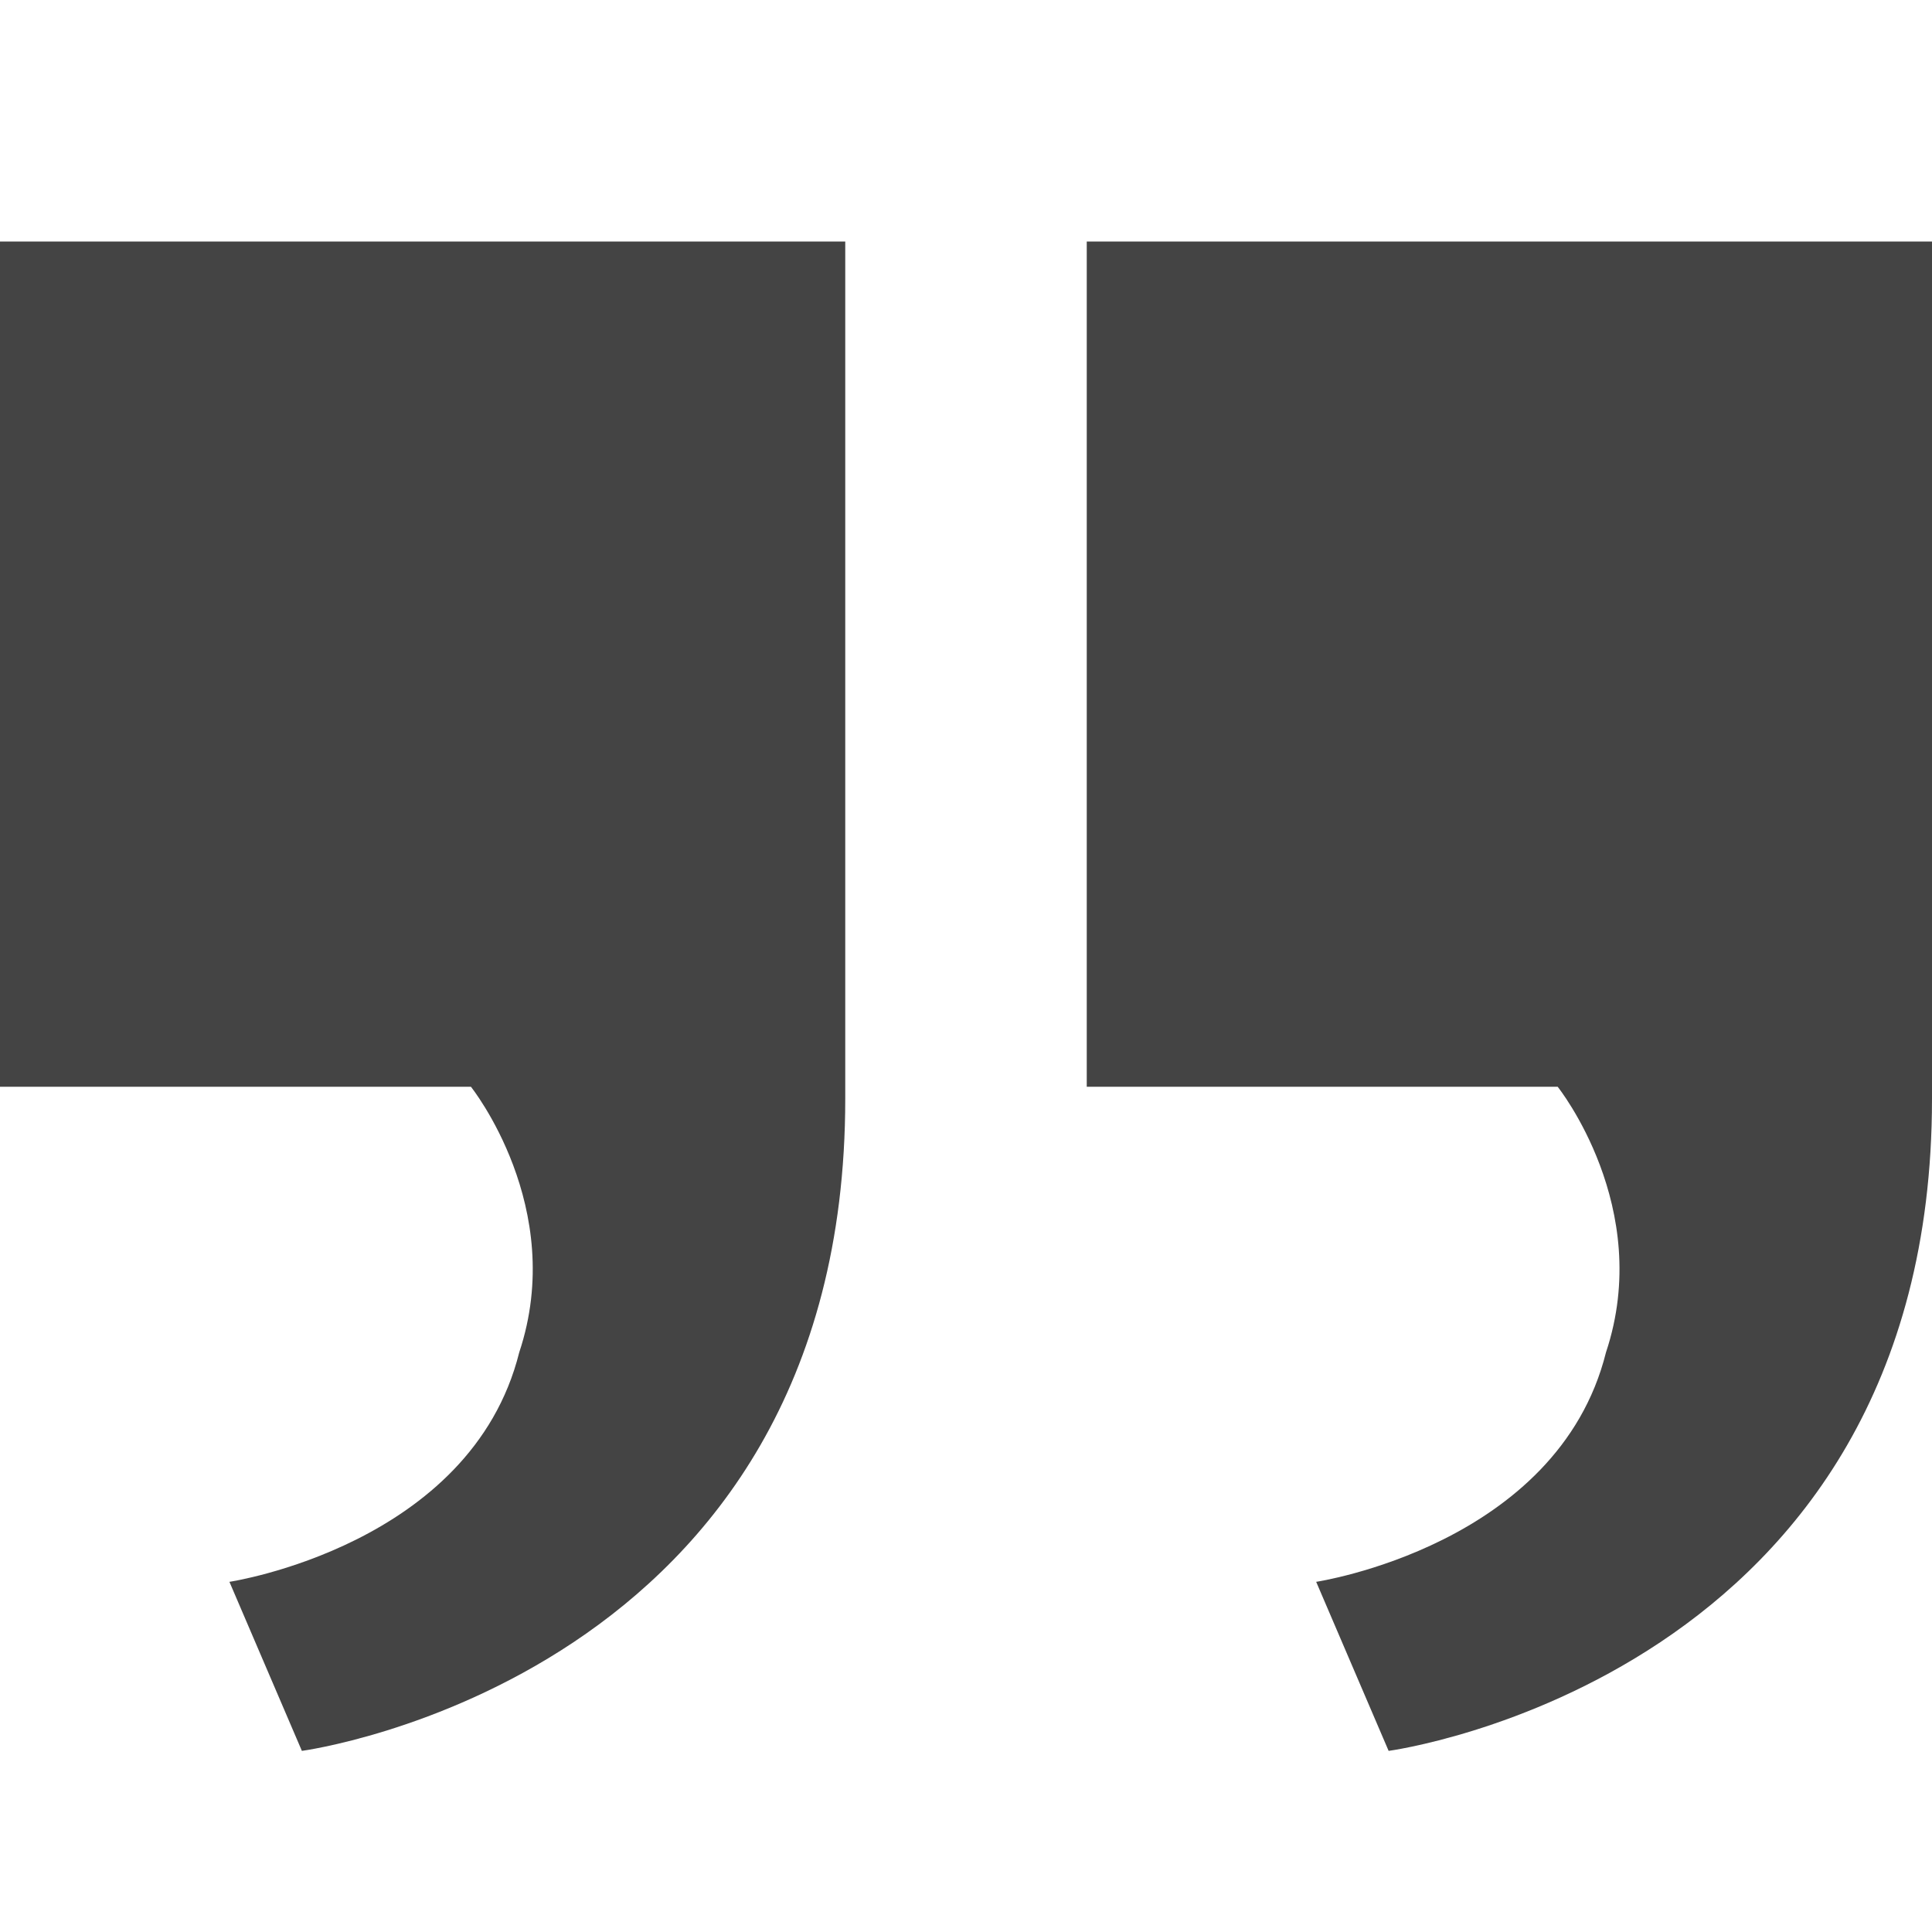
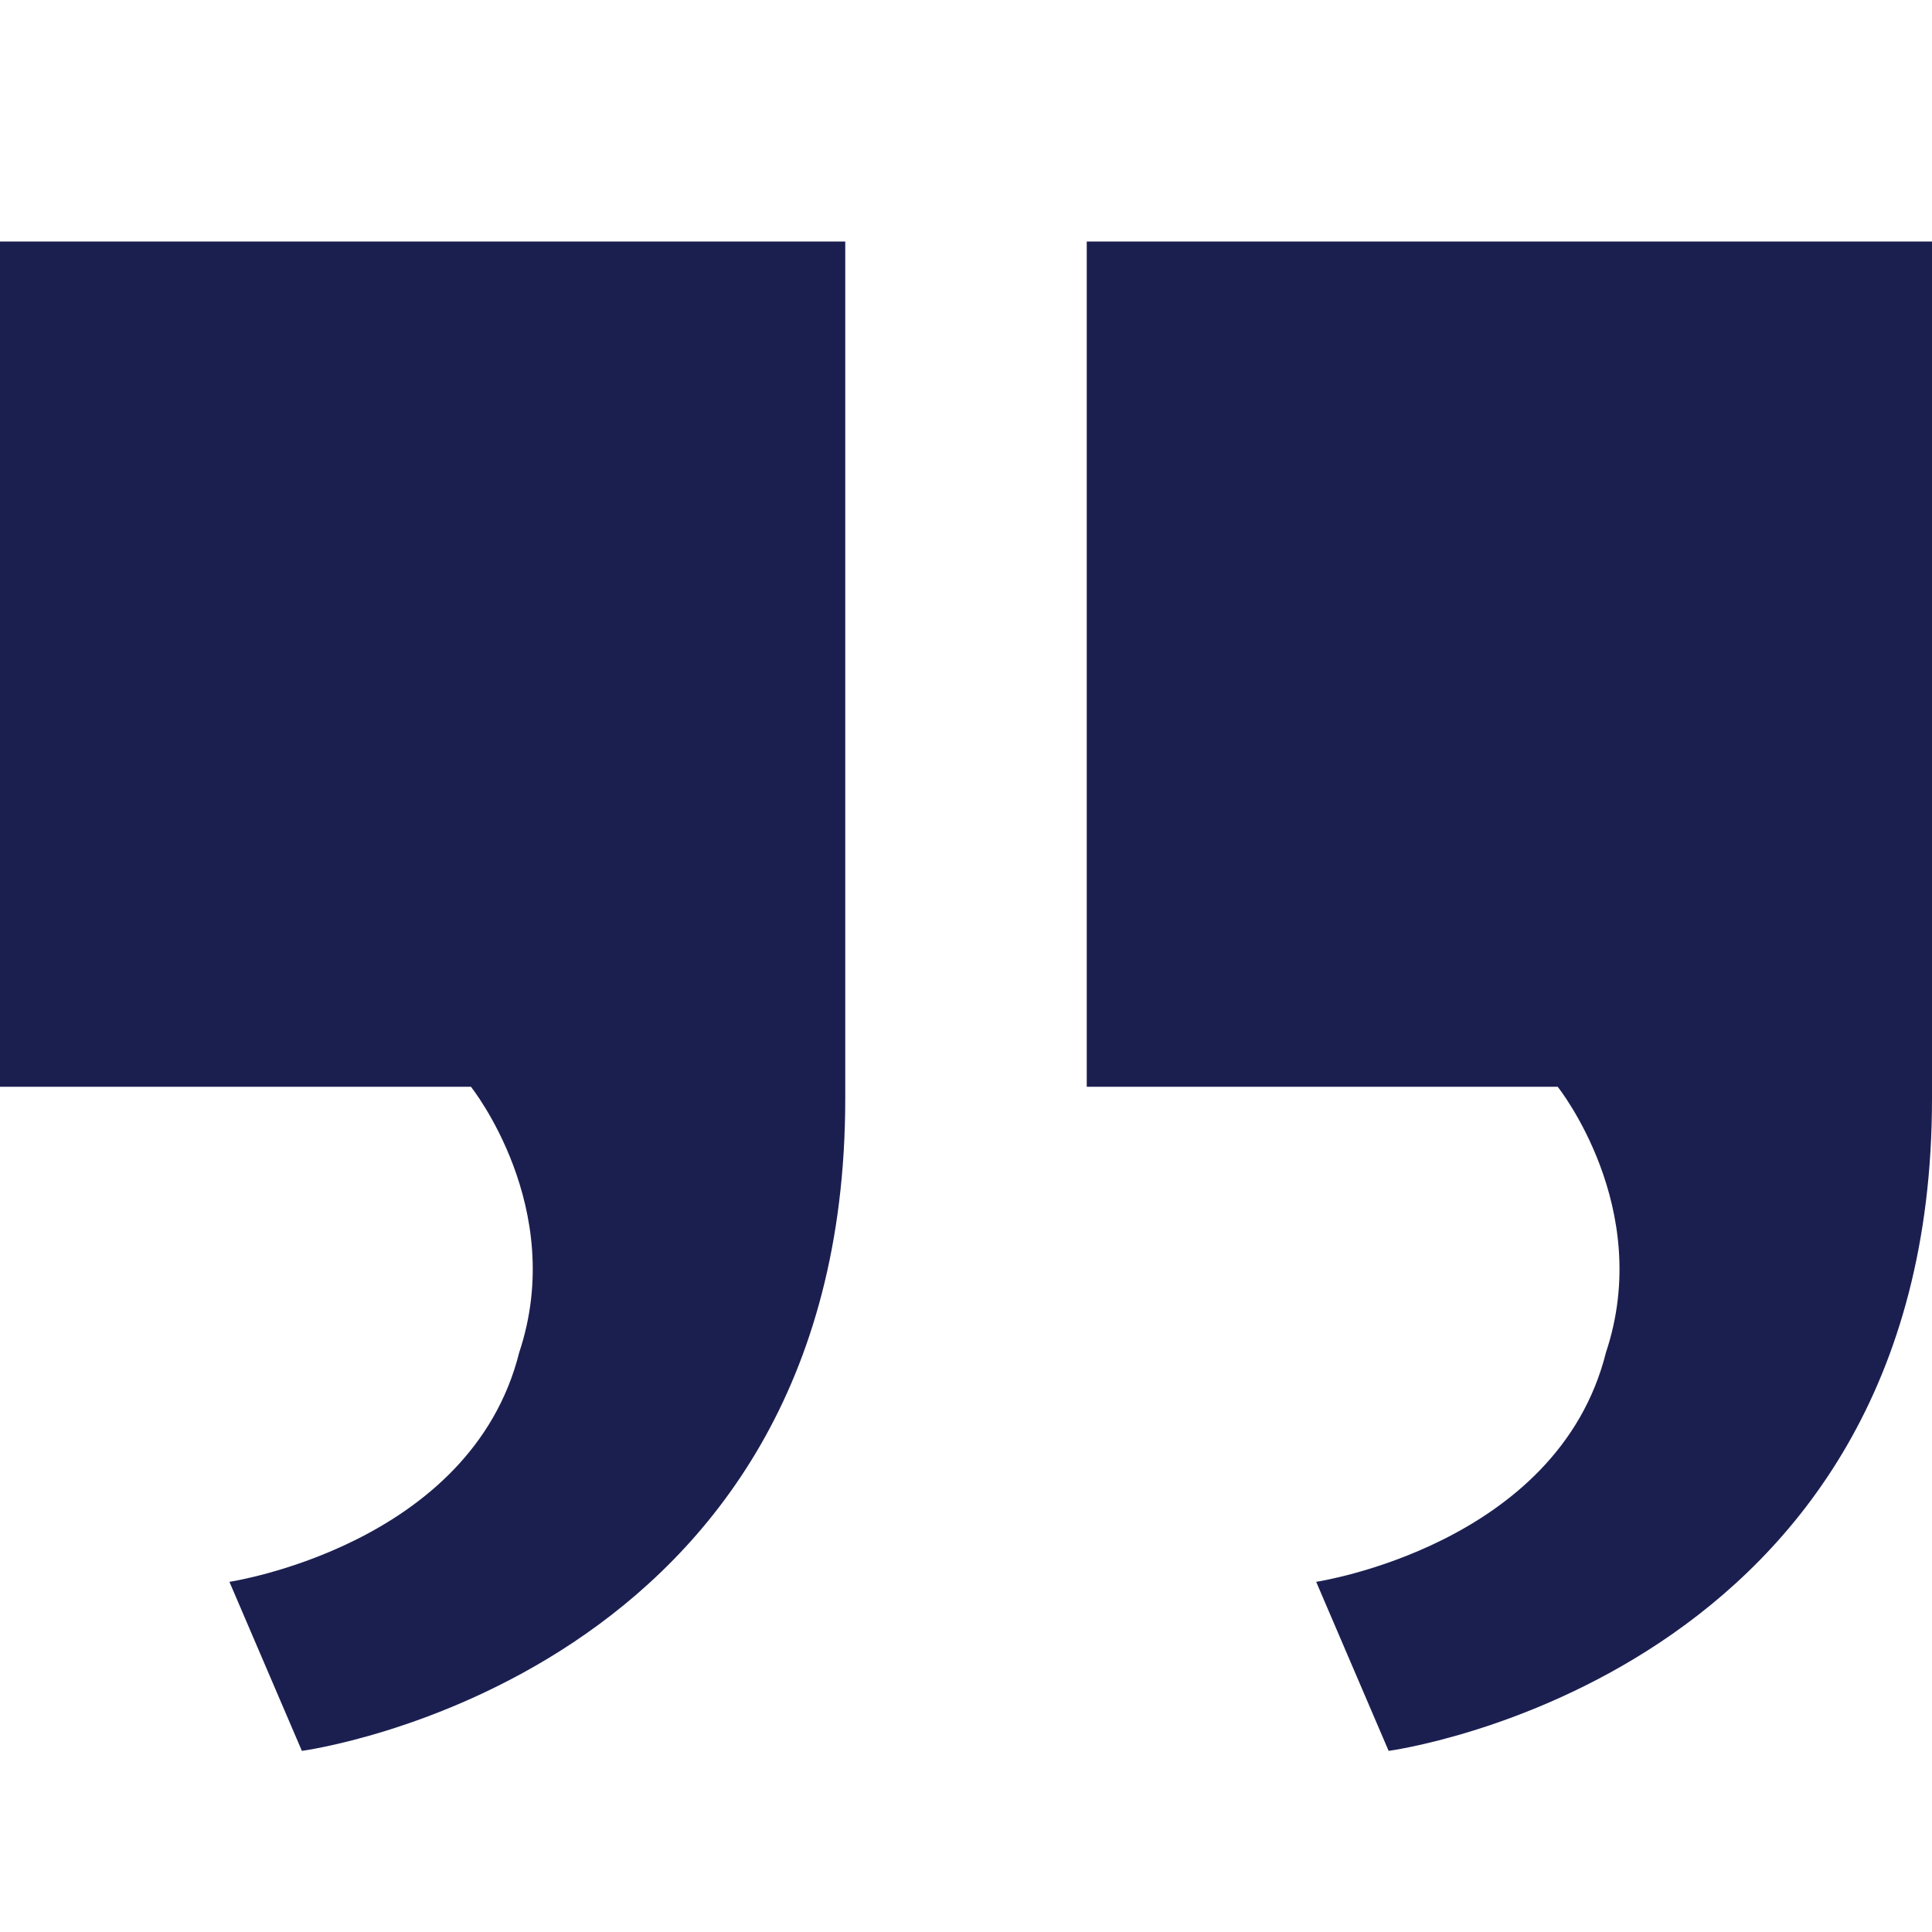
<svg xmlns="http://www.w3.org/2000/svg" version="1.1" width="16" height="16" viewBox="0 0 16 16">
-   <path fill="#444444" d="M9 9v-7h7v7.1c0 4.8-4.5 5.4-4.5 5.4l-0.6-1.4c0 0 2-0.3 2.4-1.9 0.4-1.2-0.4-2.2-0.4-2.2h-3.9z" />
-   <path fill="#444444" d="M0 9v-7h7v7.1c0 4.8-4.5 5.4-4.5 5.4l-0.6-1.4c0 0 2-0.3 2.4-1.9 0.4-1.2-0.4-2.2-0.4-2.2h-3.9z" />
+   <path fill="#1b1f50" d="M9 9v-7h7v7.1c0 4.8-4.5 5.4-4.5 5.4l-0.6-1.4c0 0 2-0.3 2.4-1.9 0.4-1.2-0.4-2.2-0.4-2.2h-3.9z" />
+   <path fill="#1b1f50" d="M0 9v-7h7v7.1c0 4.8-4.5 5.4-4.5 5.4l-0.6-1.4c0 0 2-0.3 2.4-1.9 0.4-1.2-0.4-2.2-0.4-2.2h-3.9z" />
</svg>
